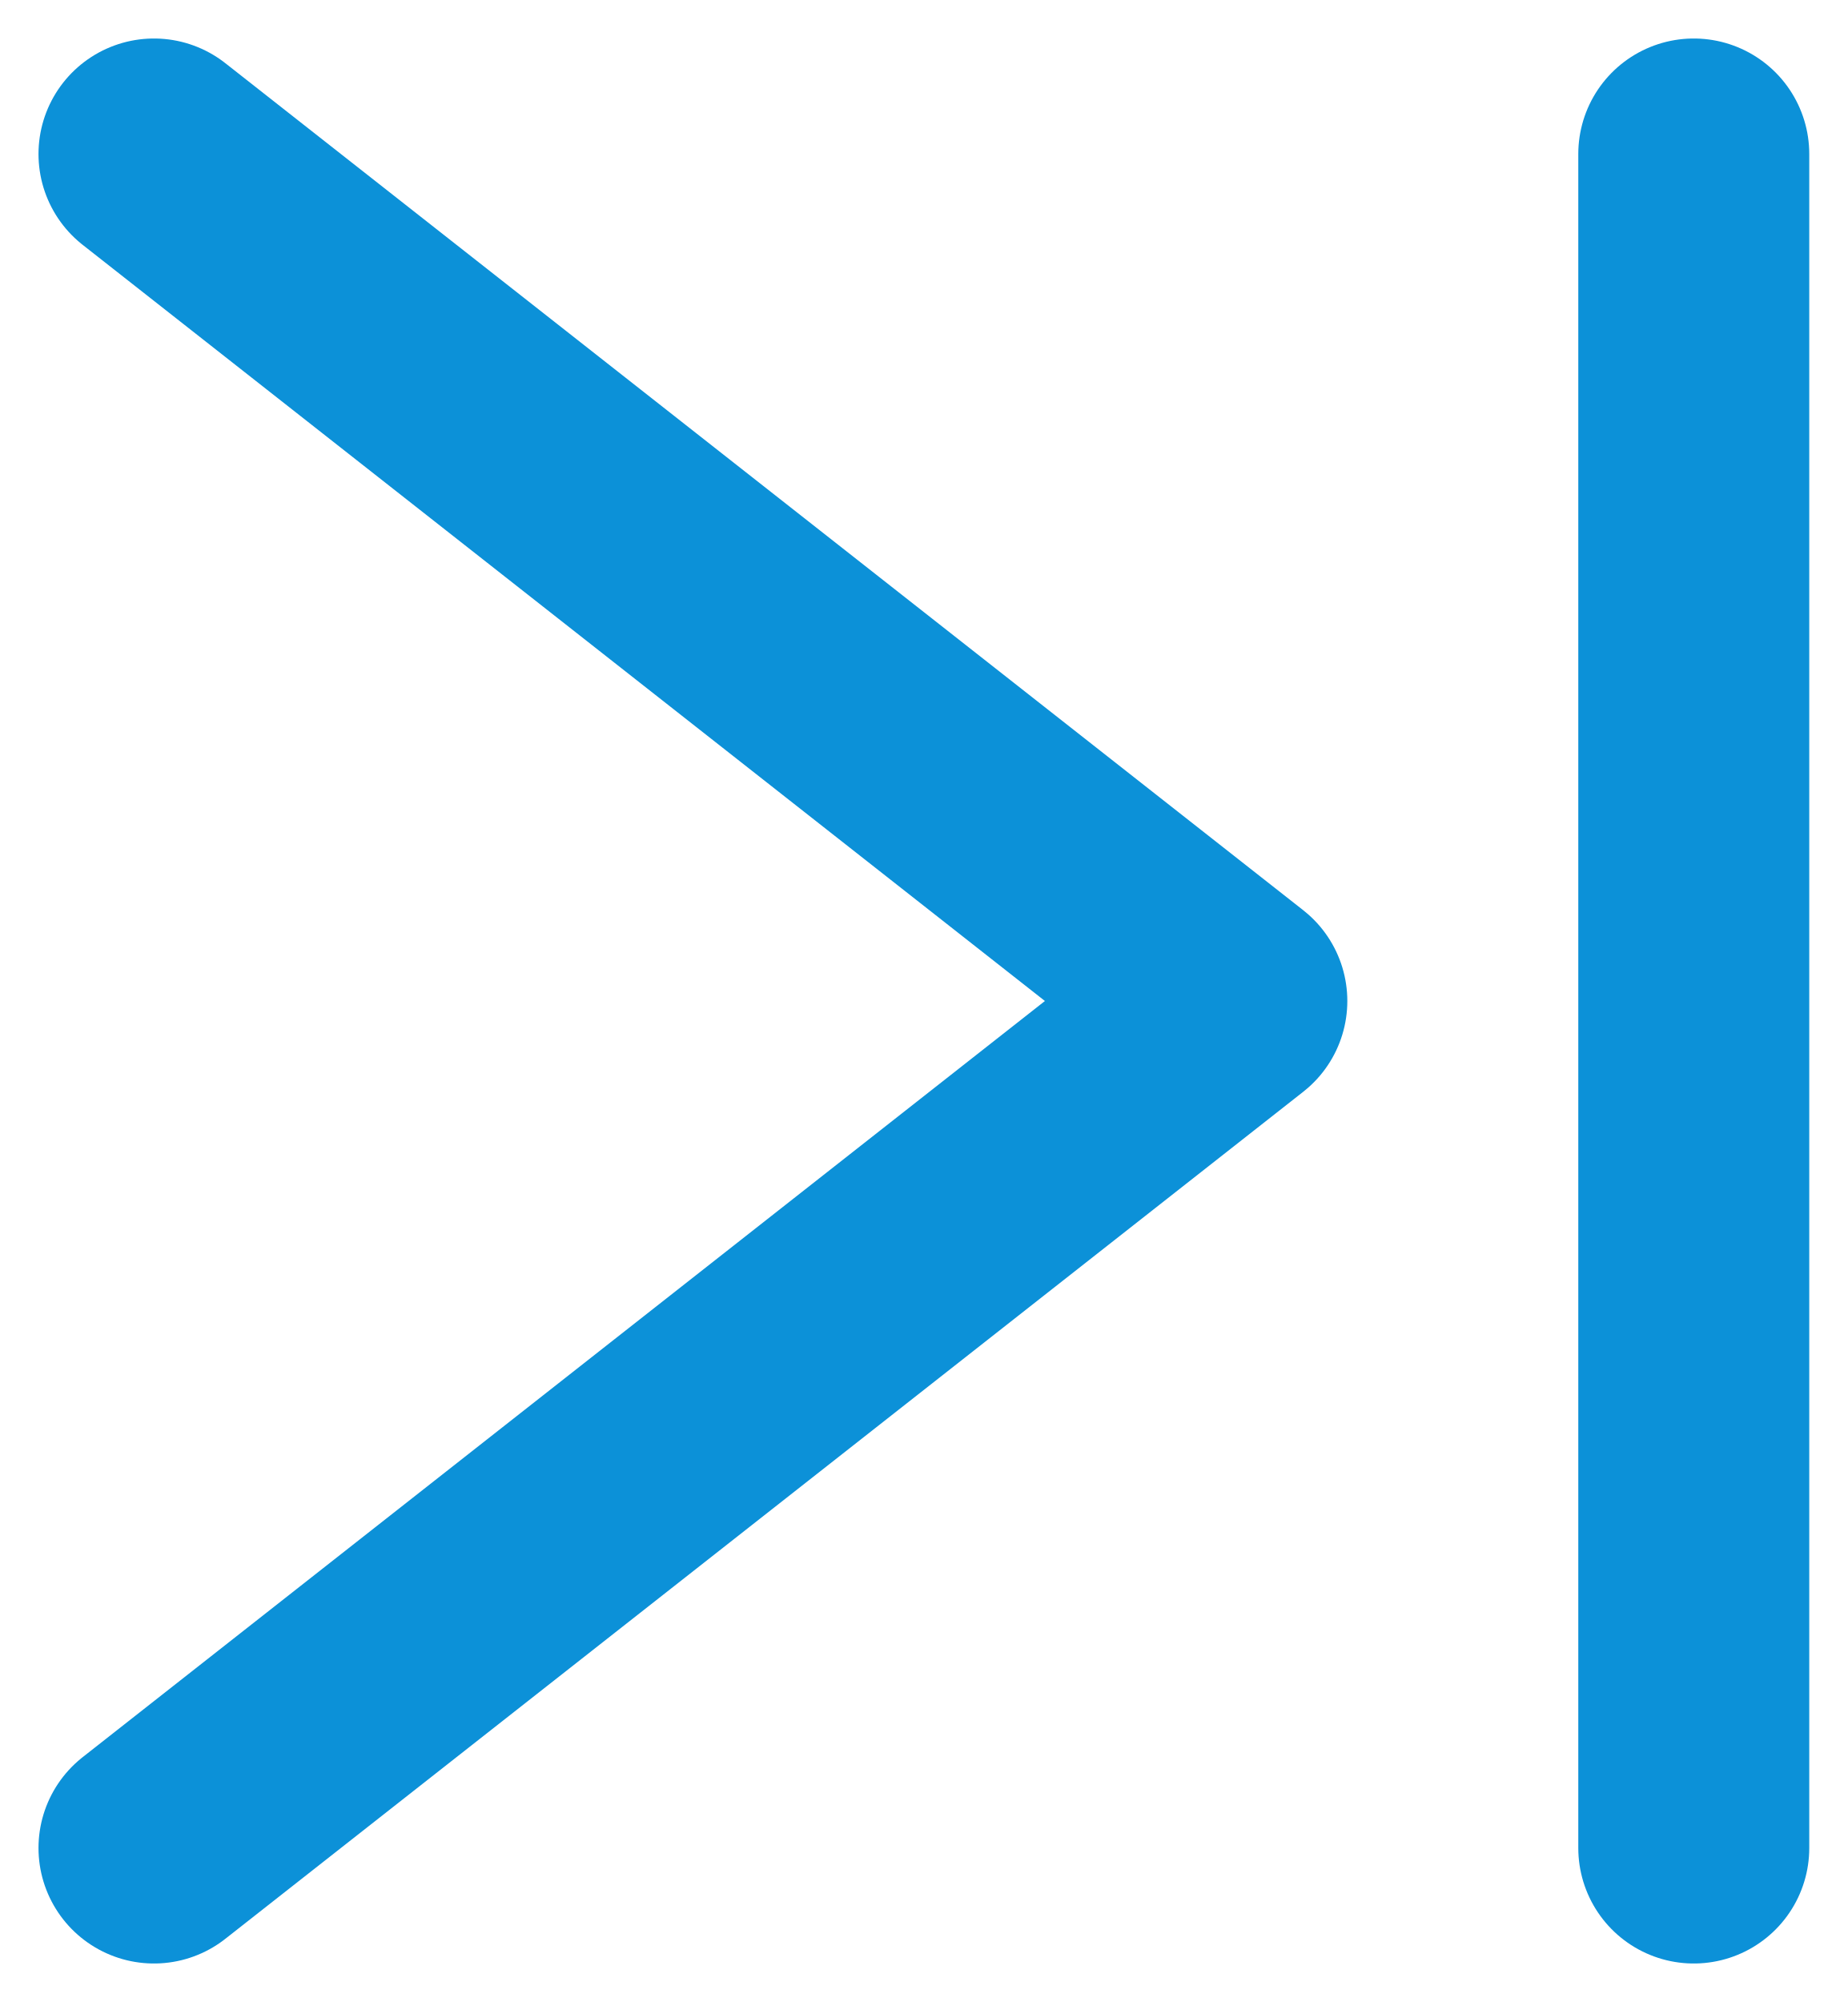
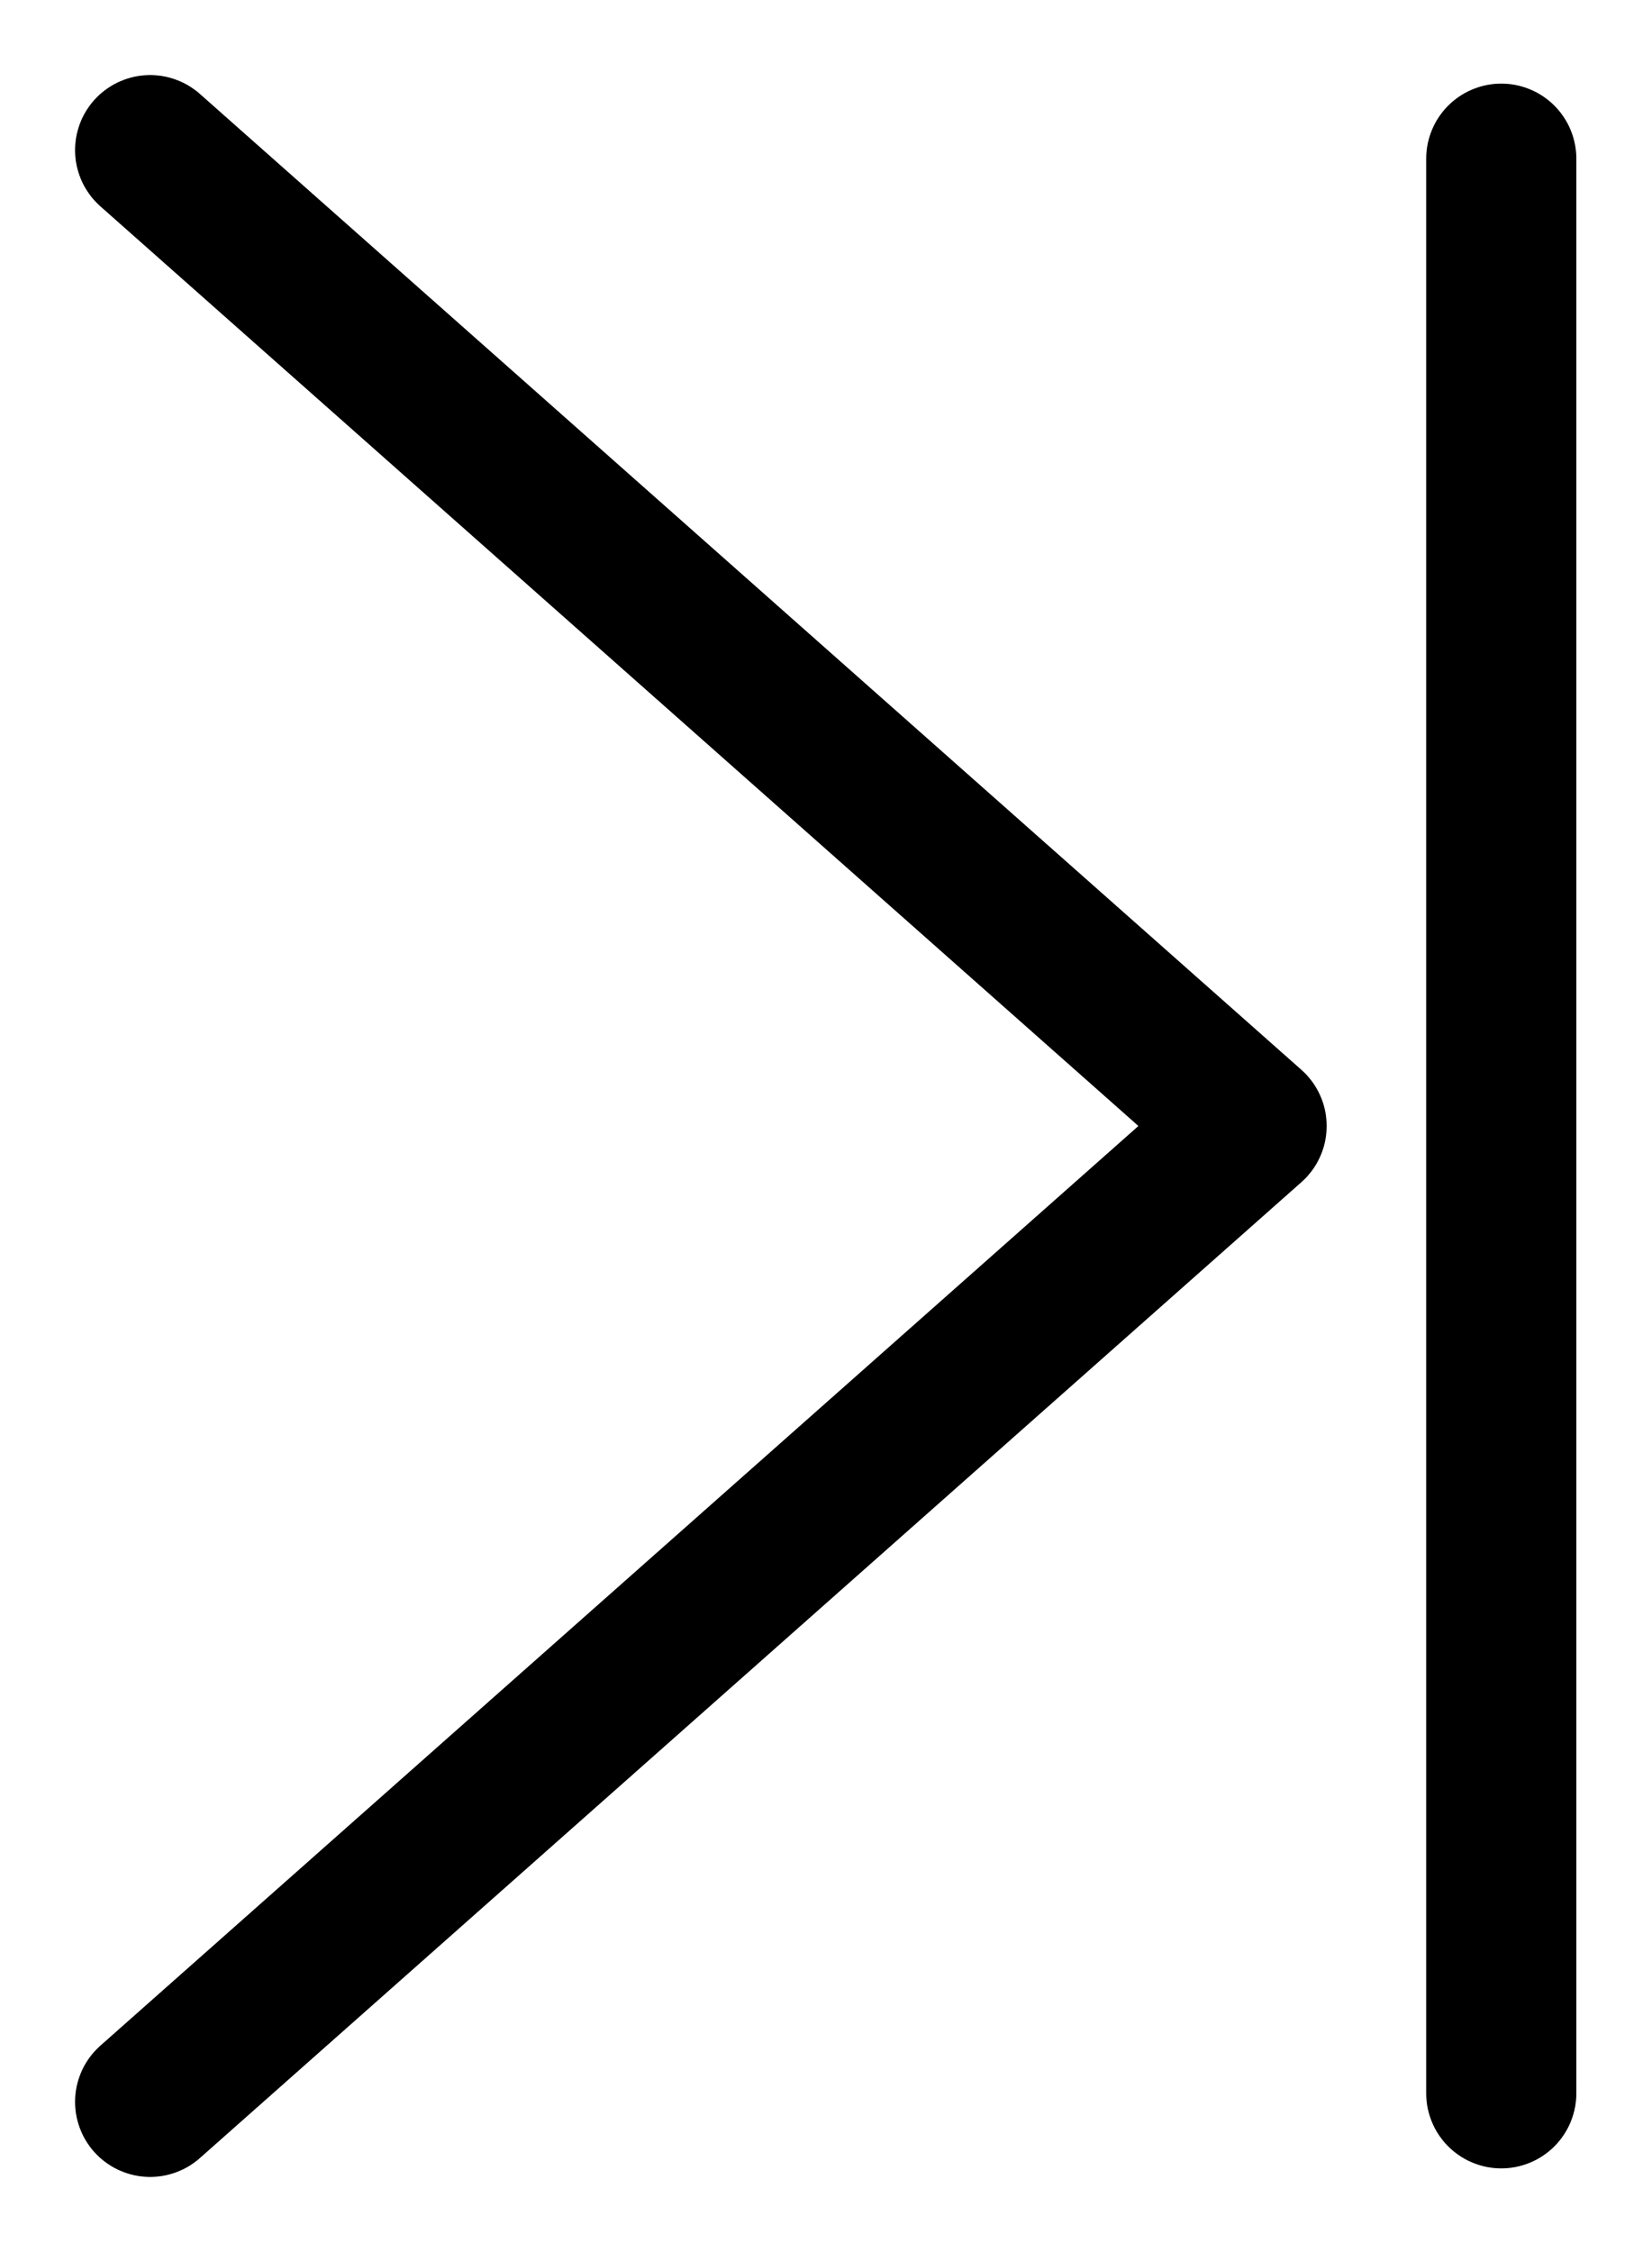
- <svg xmlns="http://www.w3.org/2000/svg" width="12" height="13" viewBox="0 0 12 13" fill="none">
-   <path d="M1 1L8 6.5L1 12" stroke="#0C91D8" stroke-width="1.5" stroke-linecap="round" stroke-linejoin="round" />
-   <path d="M11 1V12" stroke="#0C91D8" stroke-width="1.5" stroke-linecap="round" stroke-linejoin="round" />
+ <svg xmlns="http://www.w3.org/2000/svg" width="11" height="15" viewBox="0 0 11 15" fill="none">
+   <path d="M1 1L8.337 7.5L1 14" stroke="black" stroke-linecap="round" stroke-linejoin="round" />
+   <path d="M10 1.057L10 13.943" stroke="black" stroke-linecap="round" stroke-linejoin="round" />
</svg>
